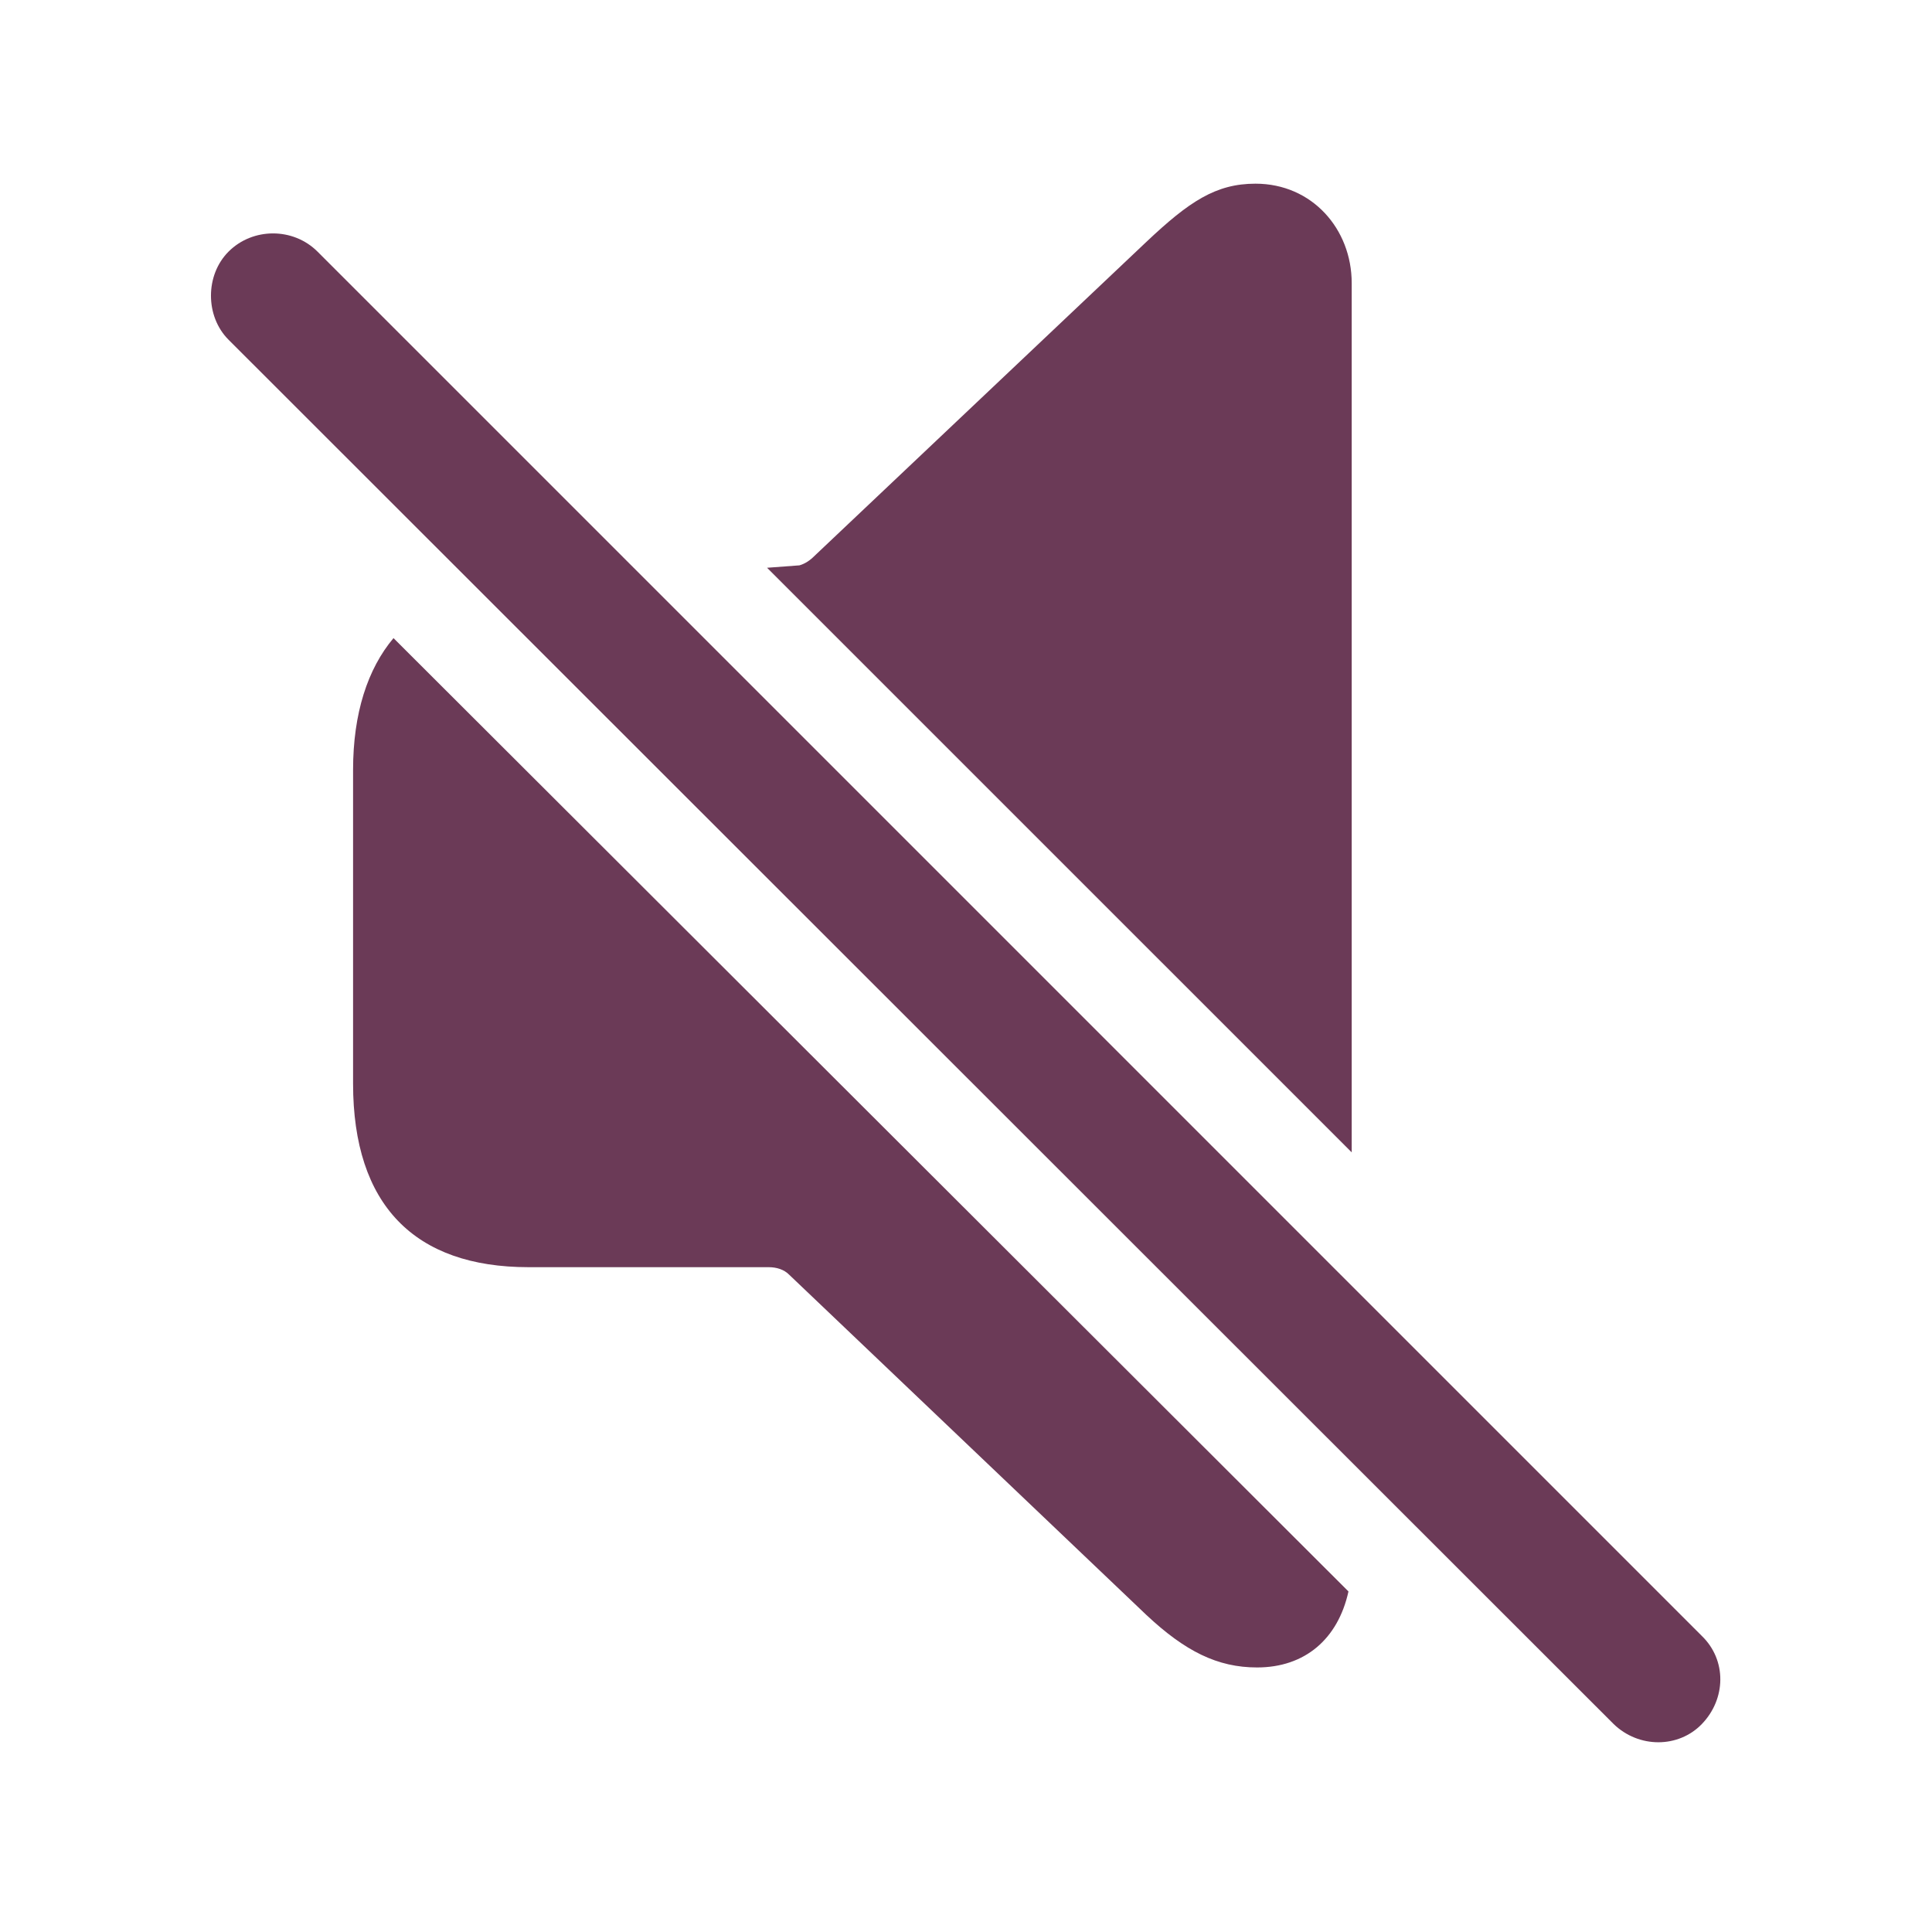
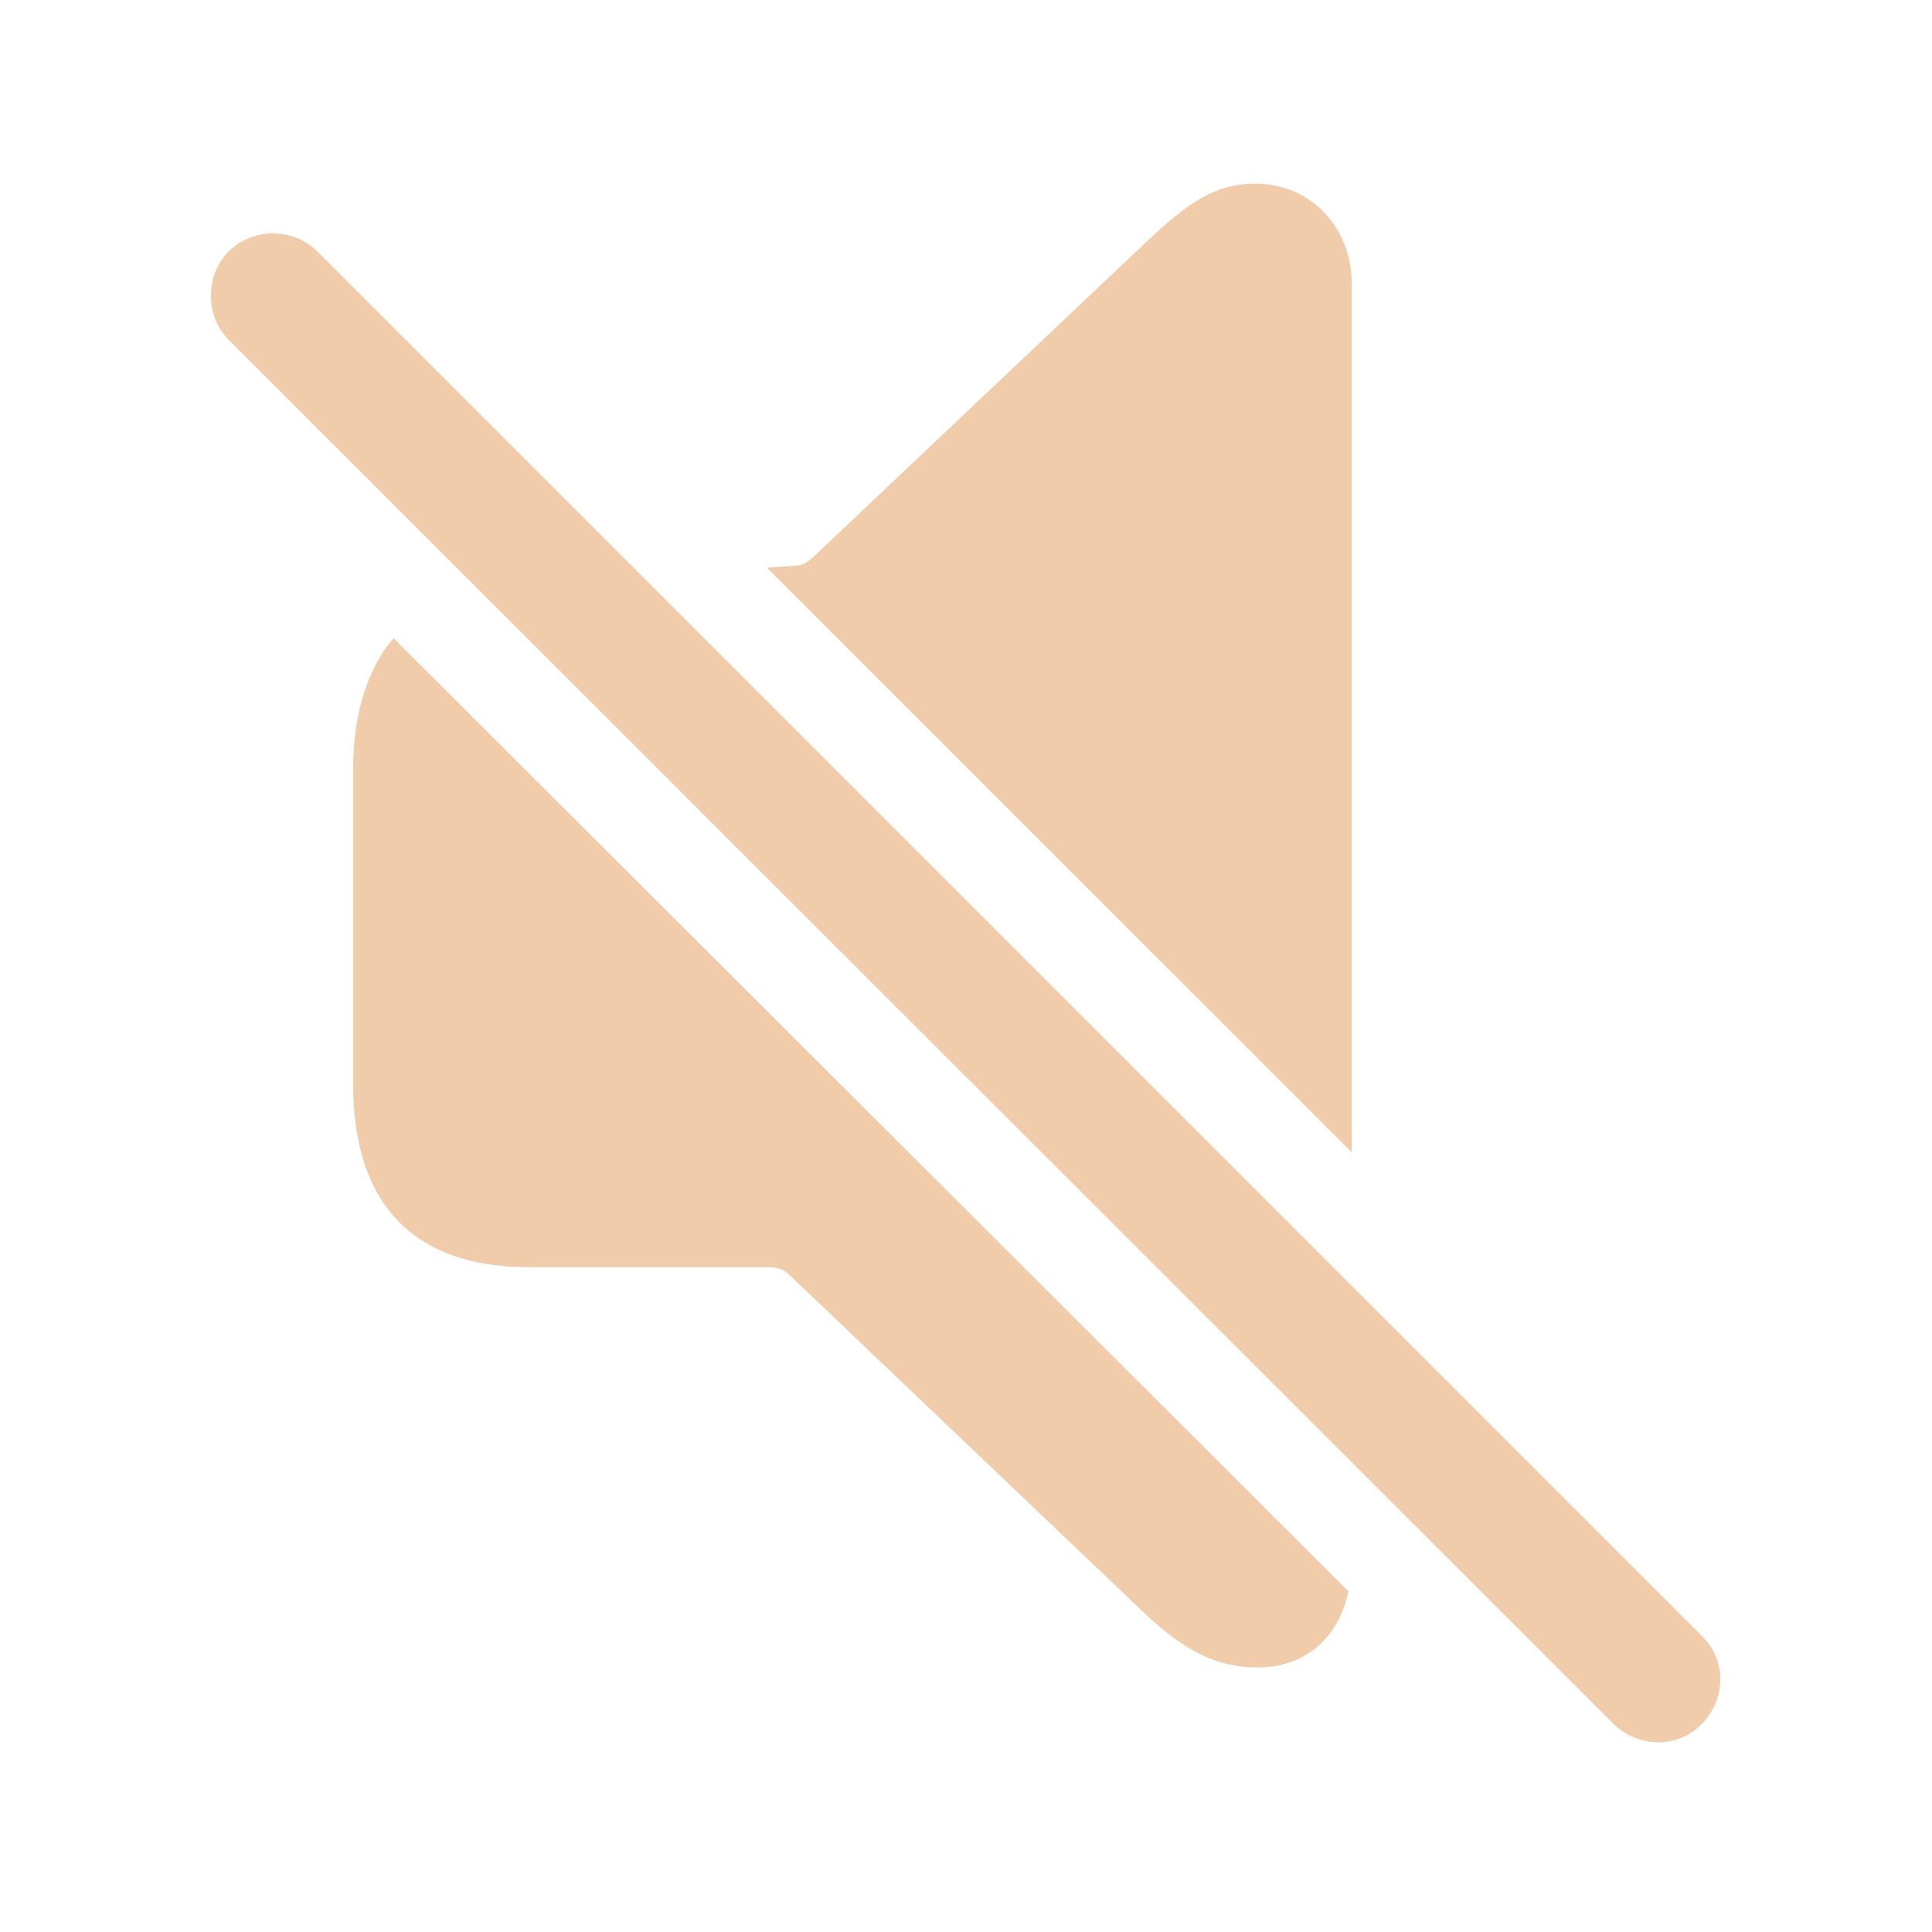
- <svg fill="#6B3A57" width="120px" height="120px" viewBox="0 0 56 56">
+ <svg fill="#F0CCAA" width="120px" height="120px" viewBox="0 0 56 56">
  <path d="M 39.18 33.402 L 39.18 8.207 C 39.18 6.637 38.031 5.324 36.391 5.324 C 35.242 5.324 34.469 5.84 33.227 7.012 L 23.617 16.105 C 23.477 16.246 23.336 16.34 23.172 16.387 L 22.234 16.457 Z M 46.773 49.973 C 47.5 50.676 48.648 50.676 49.328 49.973 C 50.031 49.246 50.055 48.121 49.328 47.418 L 9.203 7.293 C 8.5 6.59 7.328 6.59 6.625 7.293 C 5.945 7.973 5.945 9.168 6.625 9.848 Z M 36.437 48.332 C 37.82 48.332 38.781 47.512 39.086 46.129 L 11.406 18.496 C 10.656 19.387 10.234 20.676 10.234 22.316 L 10.234 31.41 C 10.234 34.926 12.015 36.73 15.32 36.73 L 22.281 36.73 C 22.515 36.73 22.727 36.801 22.867 36.941 L 33.227 46.809 C 34.352 47.863 35.289 48.332 36.437 48.332 Z" />
</svg>
